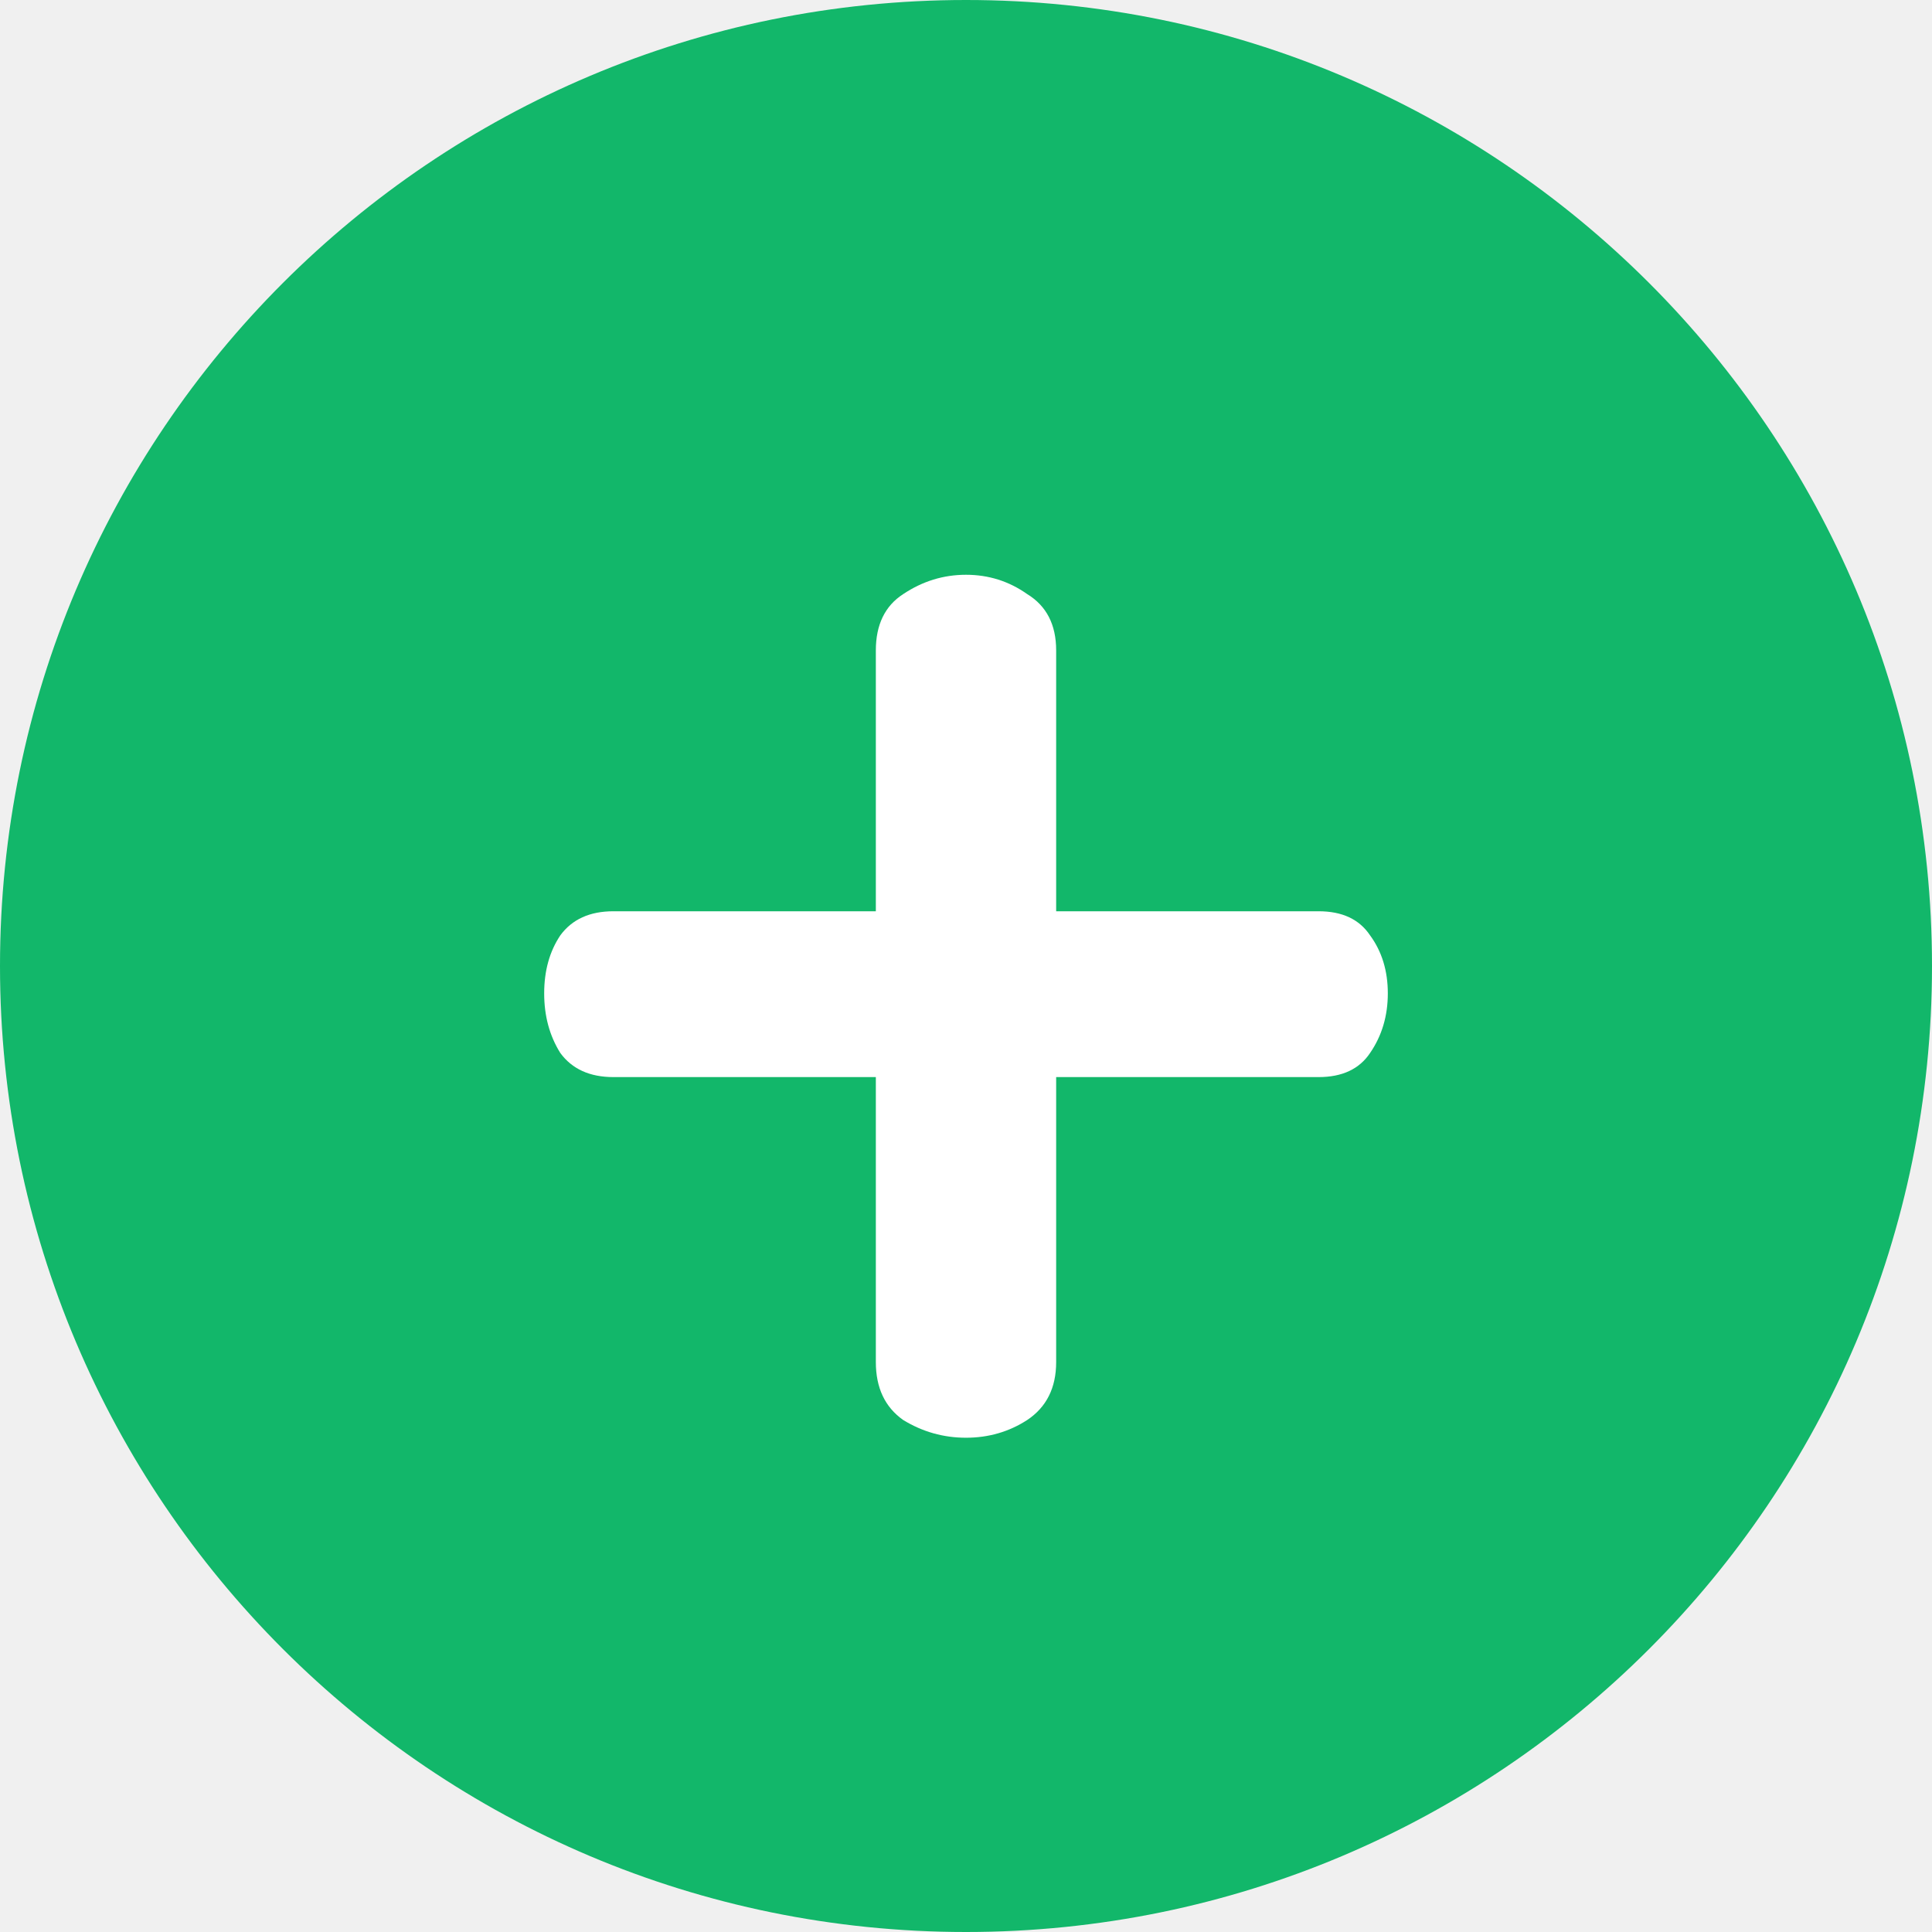
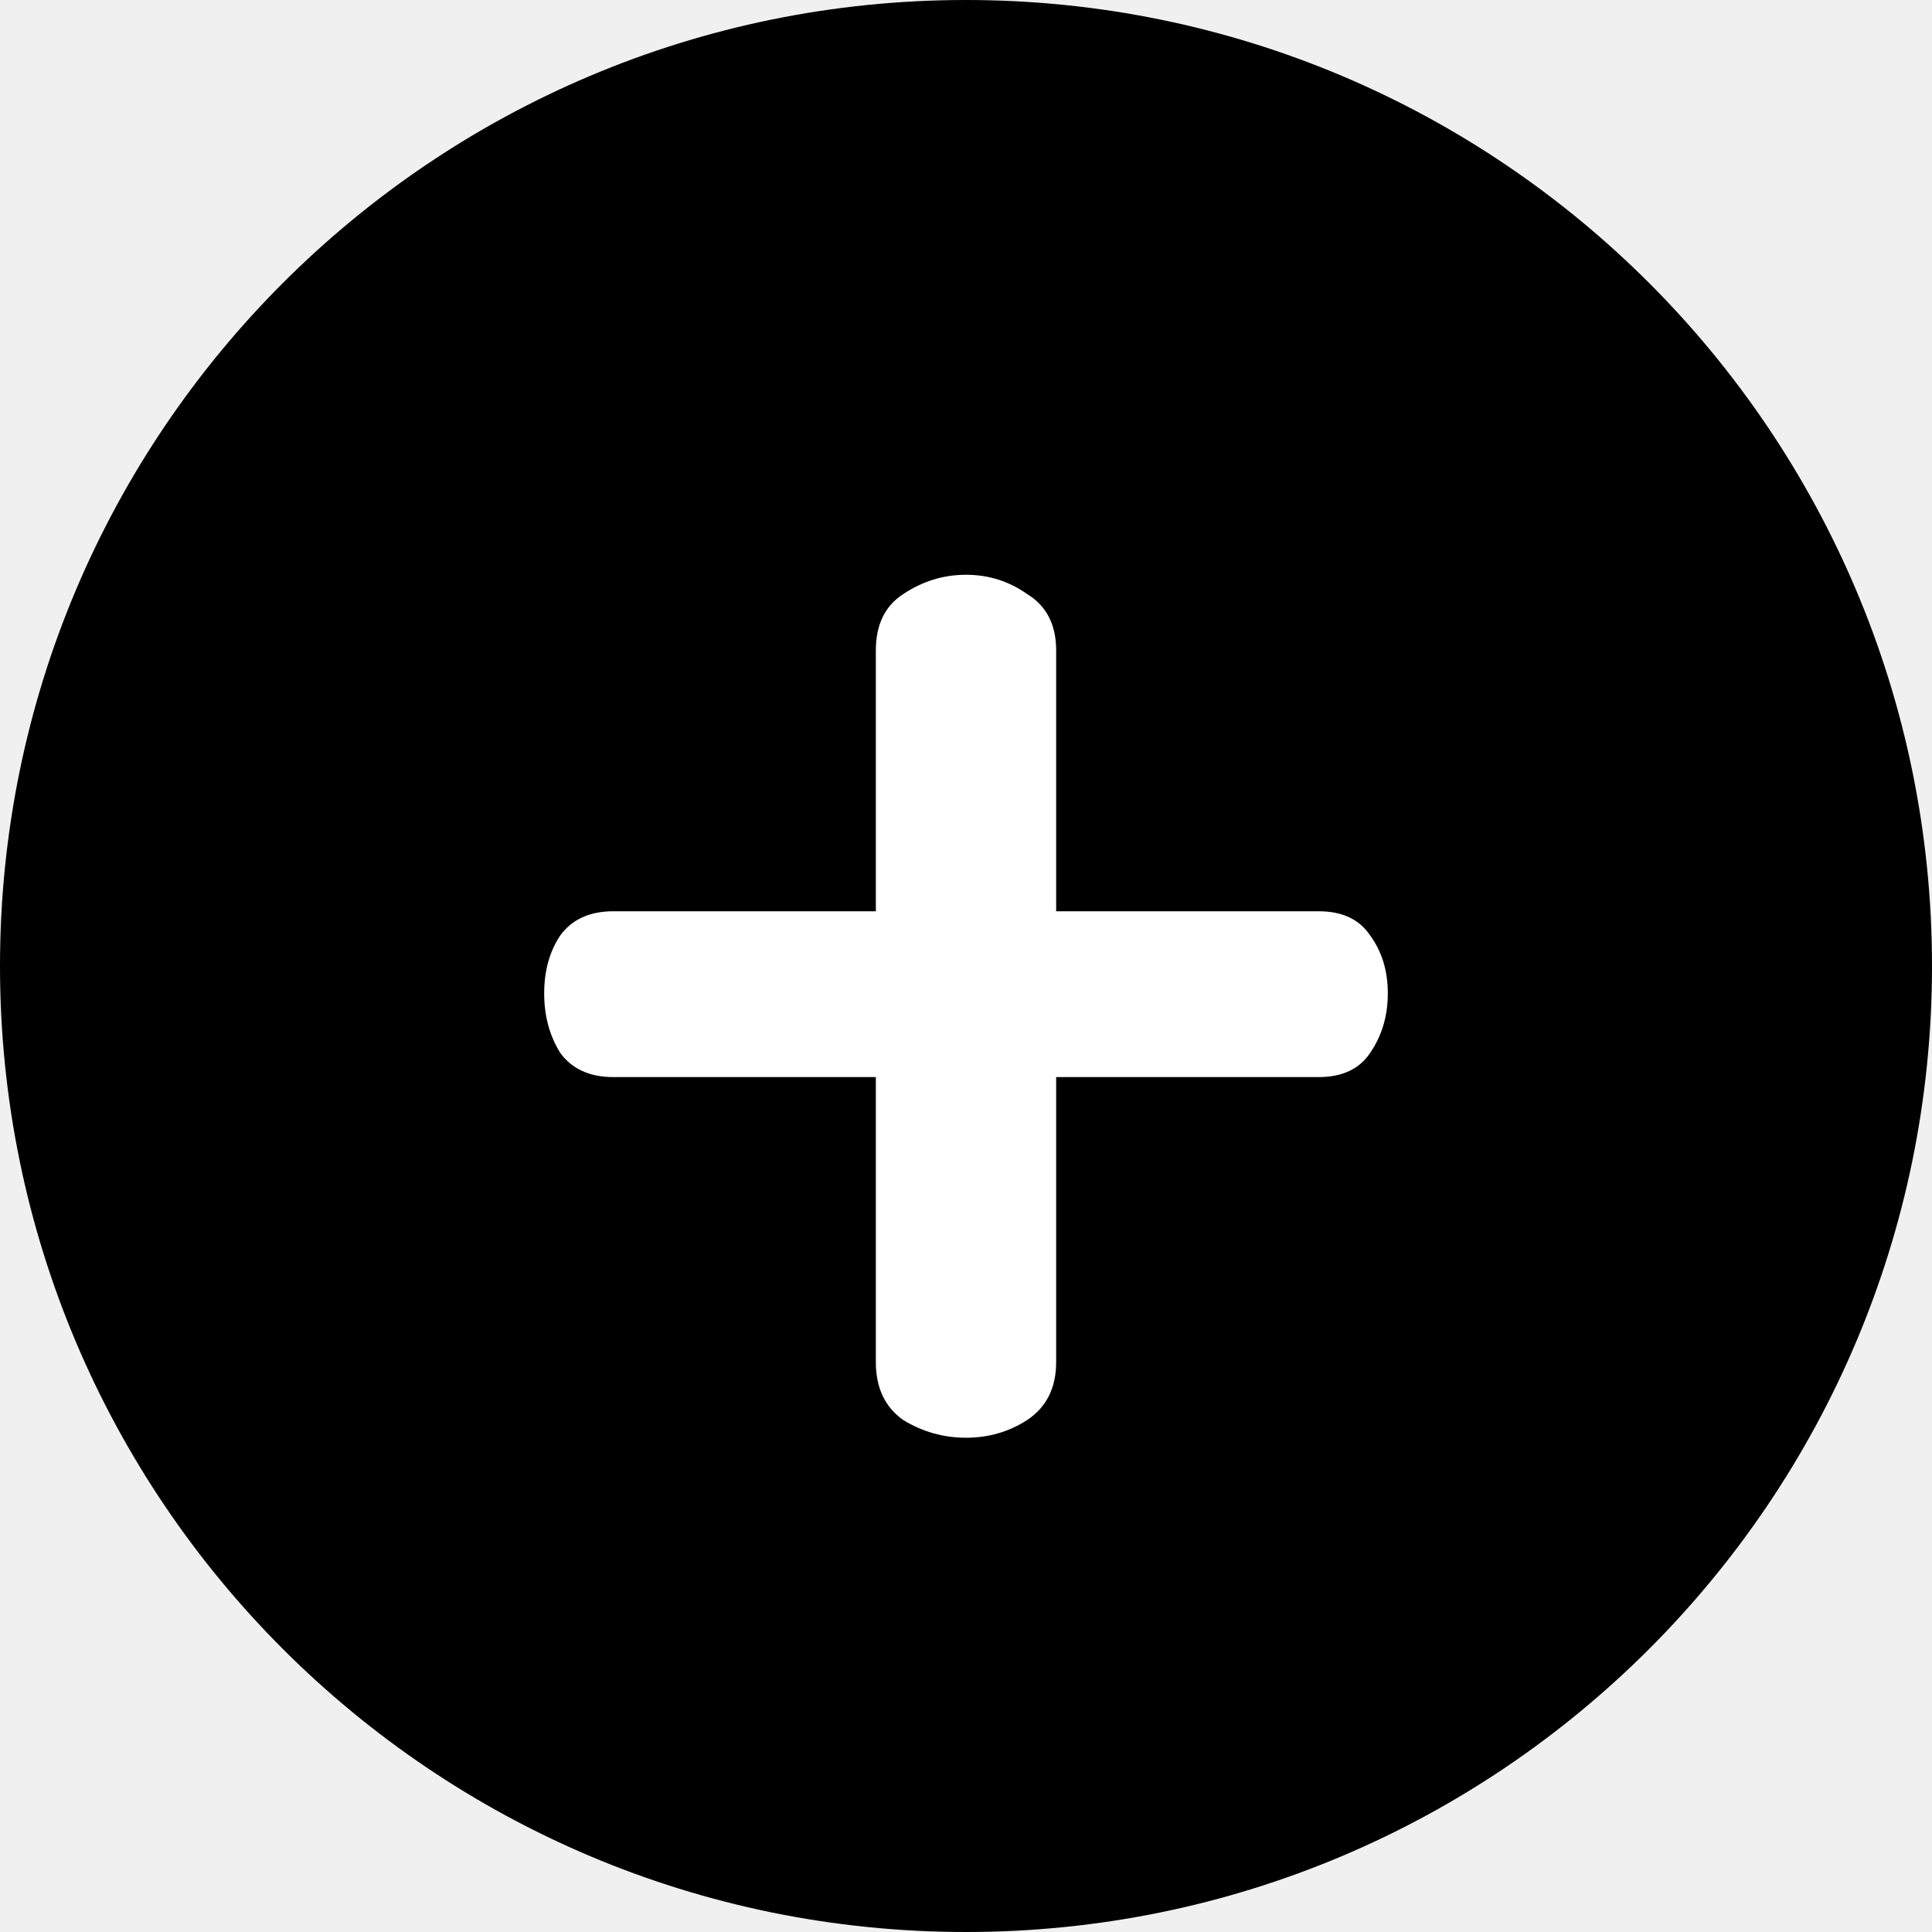
- <svg xmlns="http://www.w3.org/2000/svg" width="48" height="48" viewBox="0 0 48 48" fill="none">
-   <rect width="48" height="48" rx="24" fill="#12B76A" />
+ <svg xmlns="http://www.w3.org/2000/svg" width="48" height="48" viewBox="0 0 48 48" fill="currentColor">
+   <rect width="48" height="48" rx="24" />
  <path d="M24 14.28C24.56 14.28 25.067 14.44 25.52 14.76C26 15.053 26.24 15.52 26.24 16.16V22.64H32.76C33.347 22.64 33.773 22.84 34.04 23.24C34.333 23.64 34.48 24.12 34.48 24.68C34.48 25.24 34.333 25.733 34.04 26.16C33.773 26.56 33.347 26.76 32.76 26.76H26.24V33.84C26.24 34.48 26 34.96 25.52 35.28C25.067 35.573 24.56 35.72 24 35.72C23.44 35.72 22.92 35.573 22.44 35.28C21.987 34.96 21.76 34.48 21.76 33.84V26.76H15.24C14.653 26.76 14.213 26.56 13.92 26.16C13.653 25.733 13.52 25.24 13.52 24.68C13.52 24.12 13.653 23.64 13.92 23.24C14.213 22.84 14.653 22.64 15.24 22.64H21.76V16.16C21.76 15.52 21.987 15.053 22.44 14.76C22.92 14.44 23.44 14.28 24 14.28Z" fill="white" />
</svg>
